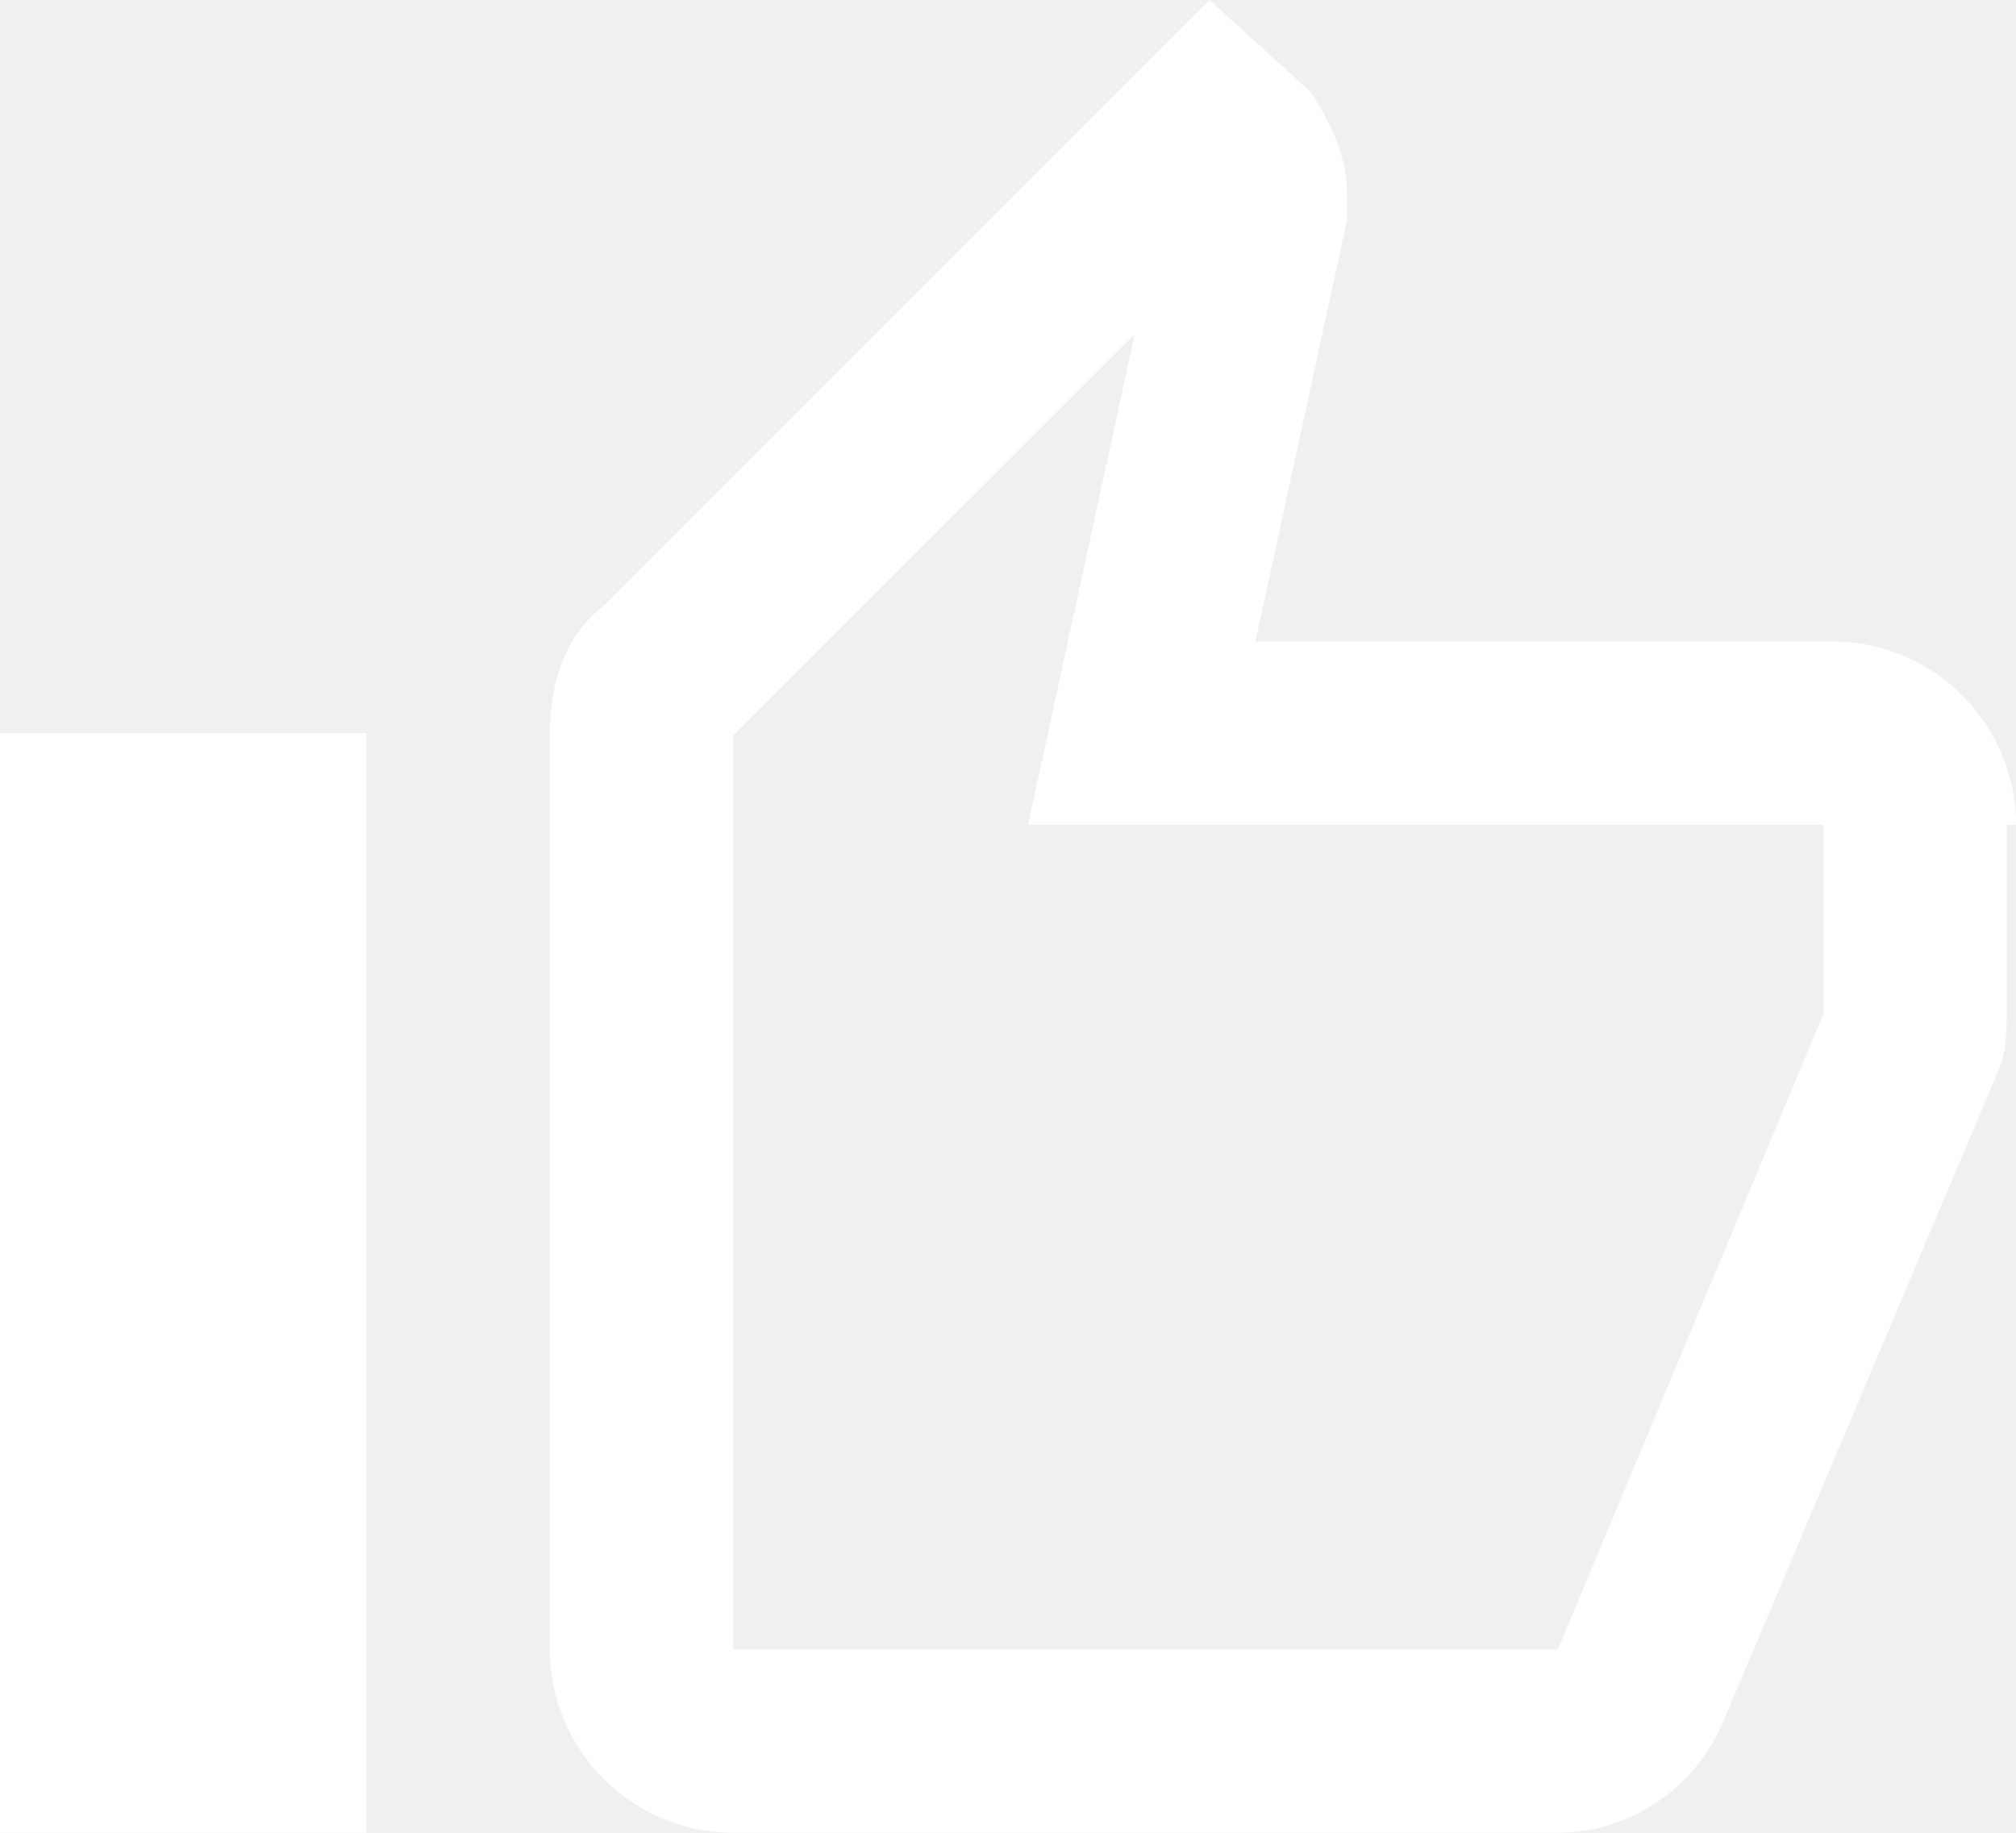
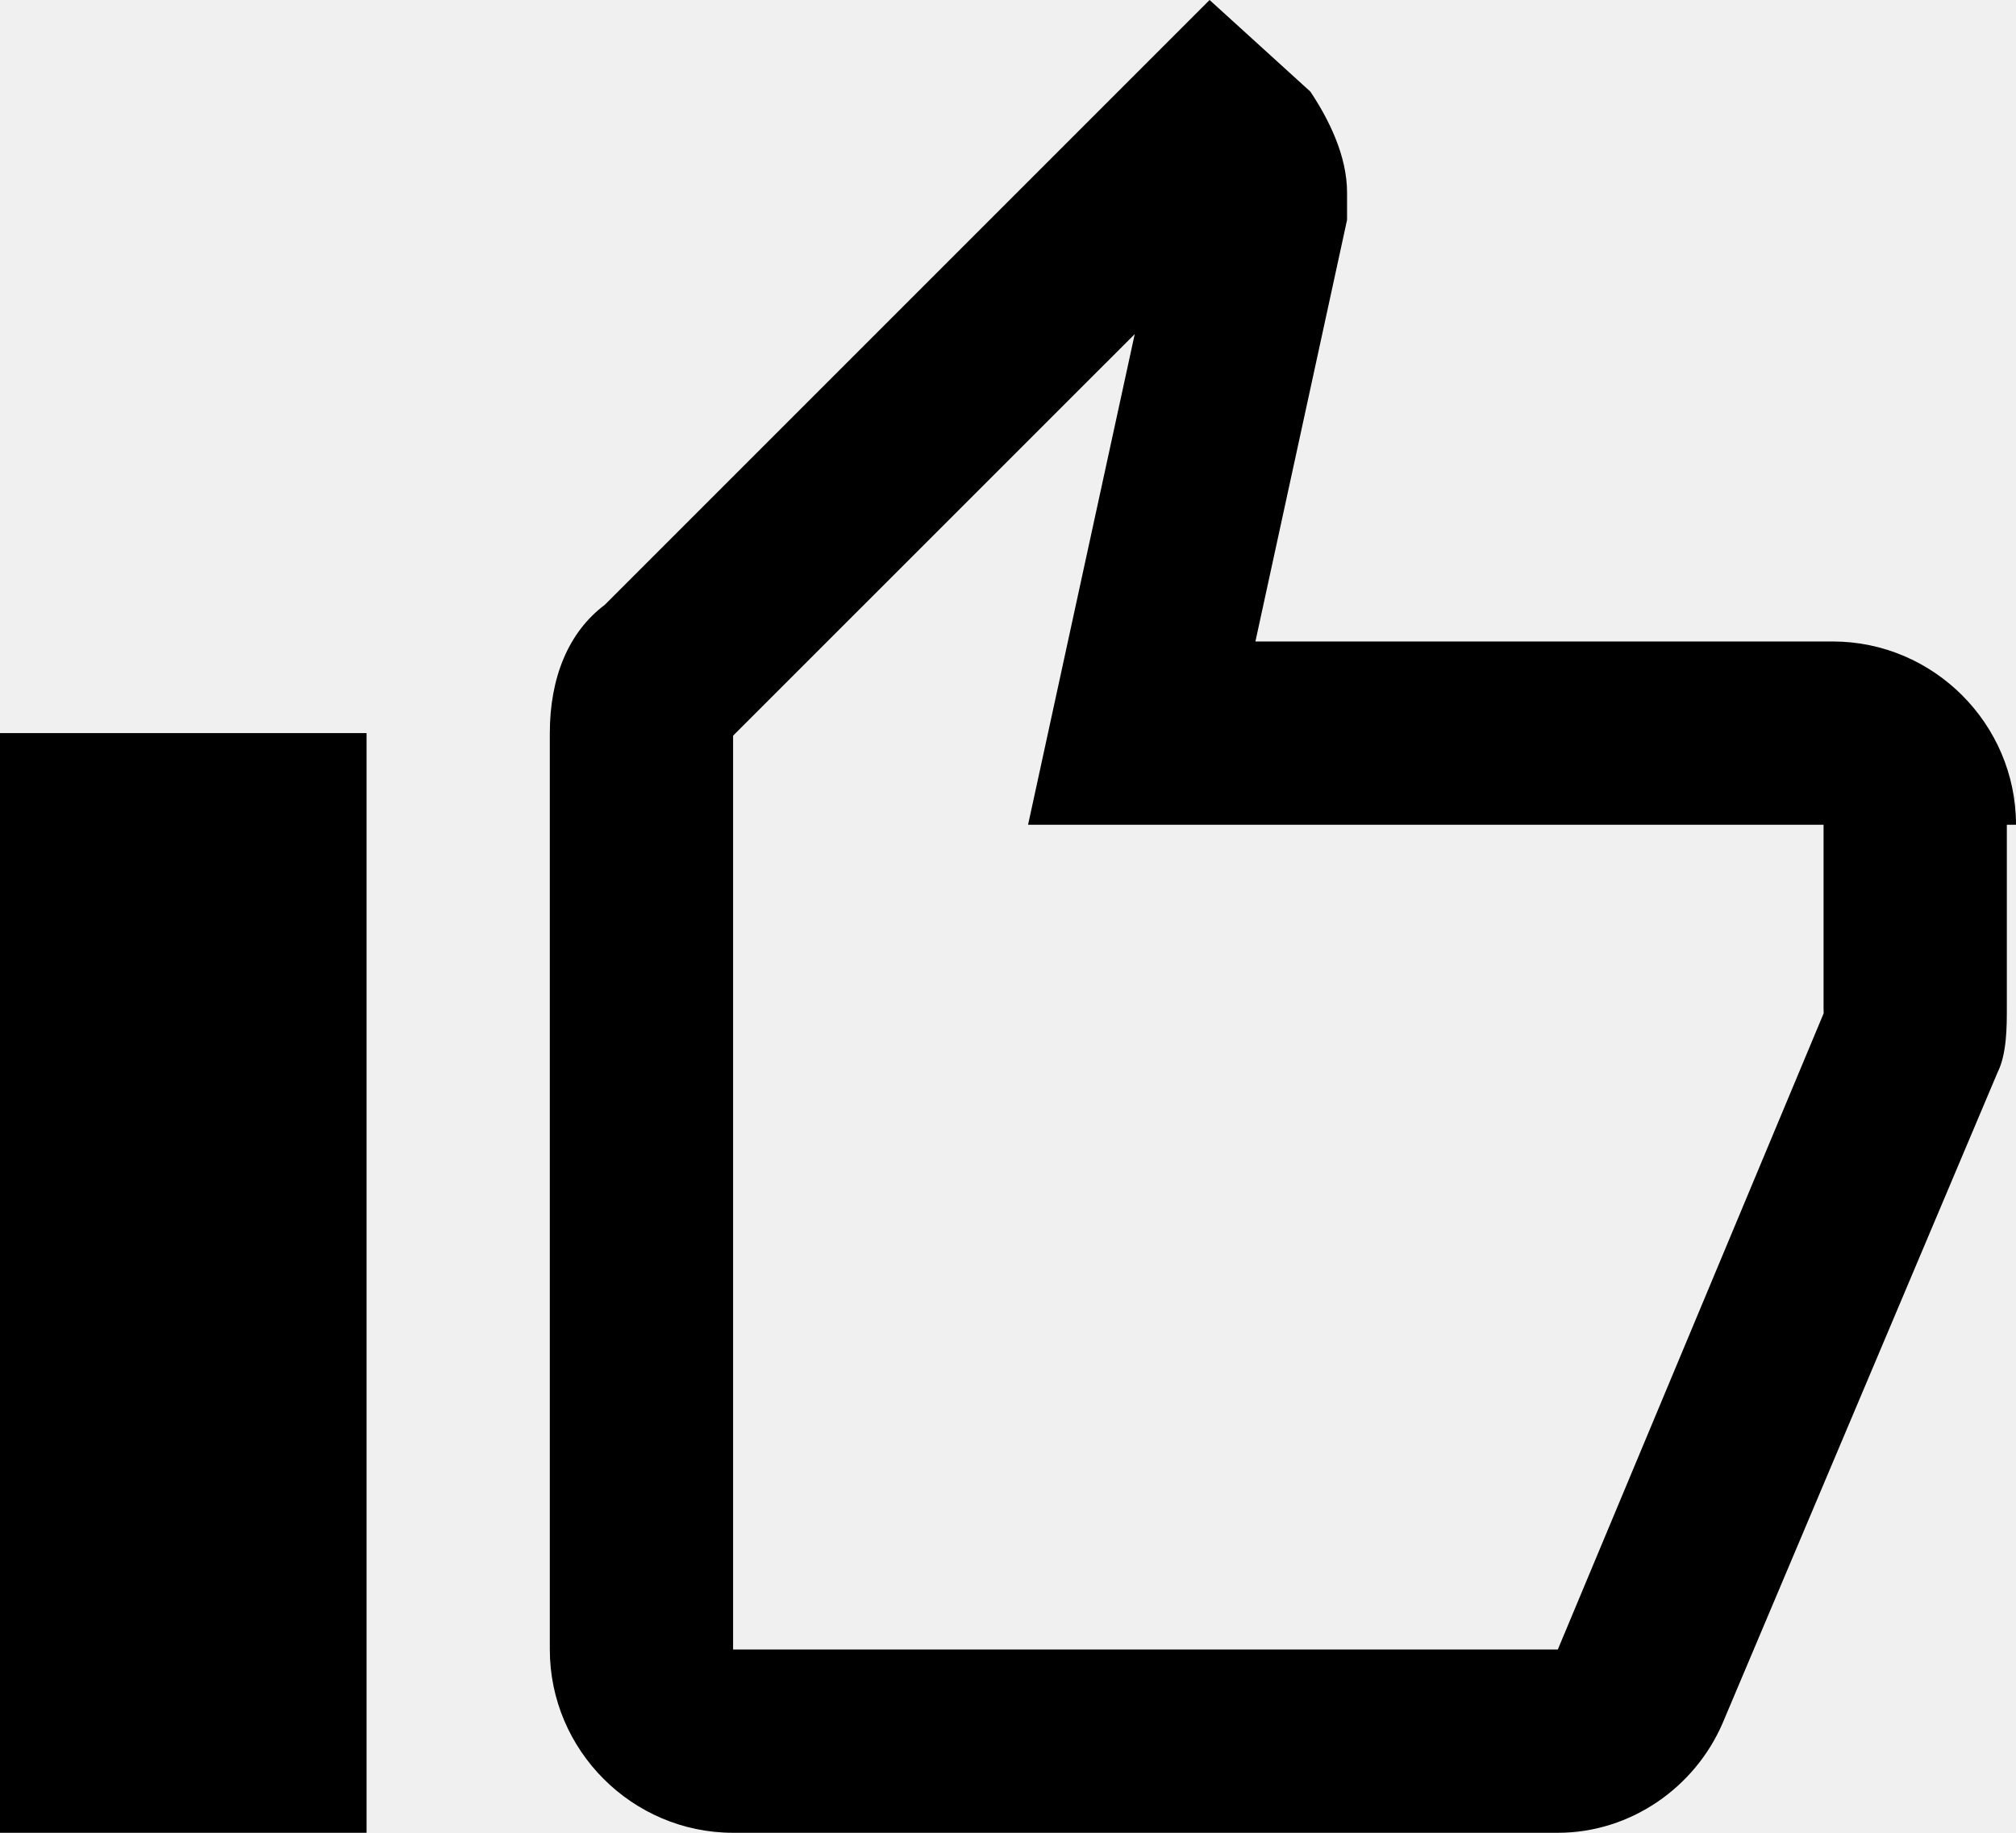
<svg xmlns="http://www.w3.org/2000/svg" version="1.0" width="22" height="20">
-   <path fill="#fff" d="M12.383 3.646l-.637 2.929L11.219 9H19.9v2l.001.058L17 18H8V8.029l.014-.015 4.369-4.368M2 10v8-8M13.2 0L6.6 6.6c-.4.3-.6.8-.6 1.4v10c0 1.1.9 2 2 2h9c.8 0 1.5-.5 1.8-1.2l3-7.1c.1-.2.1-.5.1-.7V9h.1c0-1.1-.9-2-2-2h-6.3l1-4.6v-.3c0-.4-.2-.8-.4-1.1l-1.1-1zM4 8H0v12h4V8zm18 1v.044V9z" />
+   <path d="M12.383 3.646l-.637 2.929L11.219 9H19.9v2l.001.058L17 18H8V8.029l.014-.015 4.369-4.368M2 10v8-8M13.2 0L6.6 6.6c-.4.3-.6.8-.6 1.4v10c0 1.1.9 2 2 2h9c.8 0 1.5-.5 1.8-1.2l3-7.1c.1-.2.1-.5.1-.7V9h.1c0-1.1-.9-2-2-2h-6.3l1-4.6v-.3c0-.4-.2-.8-.4-1.1l-1.1-1zM4 8H0v12h4V8zm18 1v.044V9z" />
</svg>
